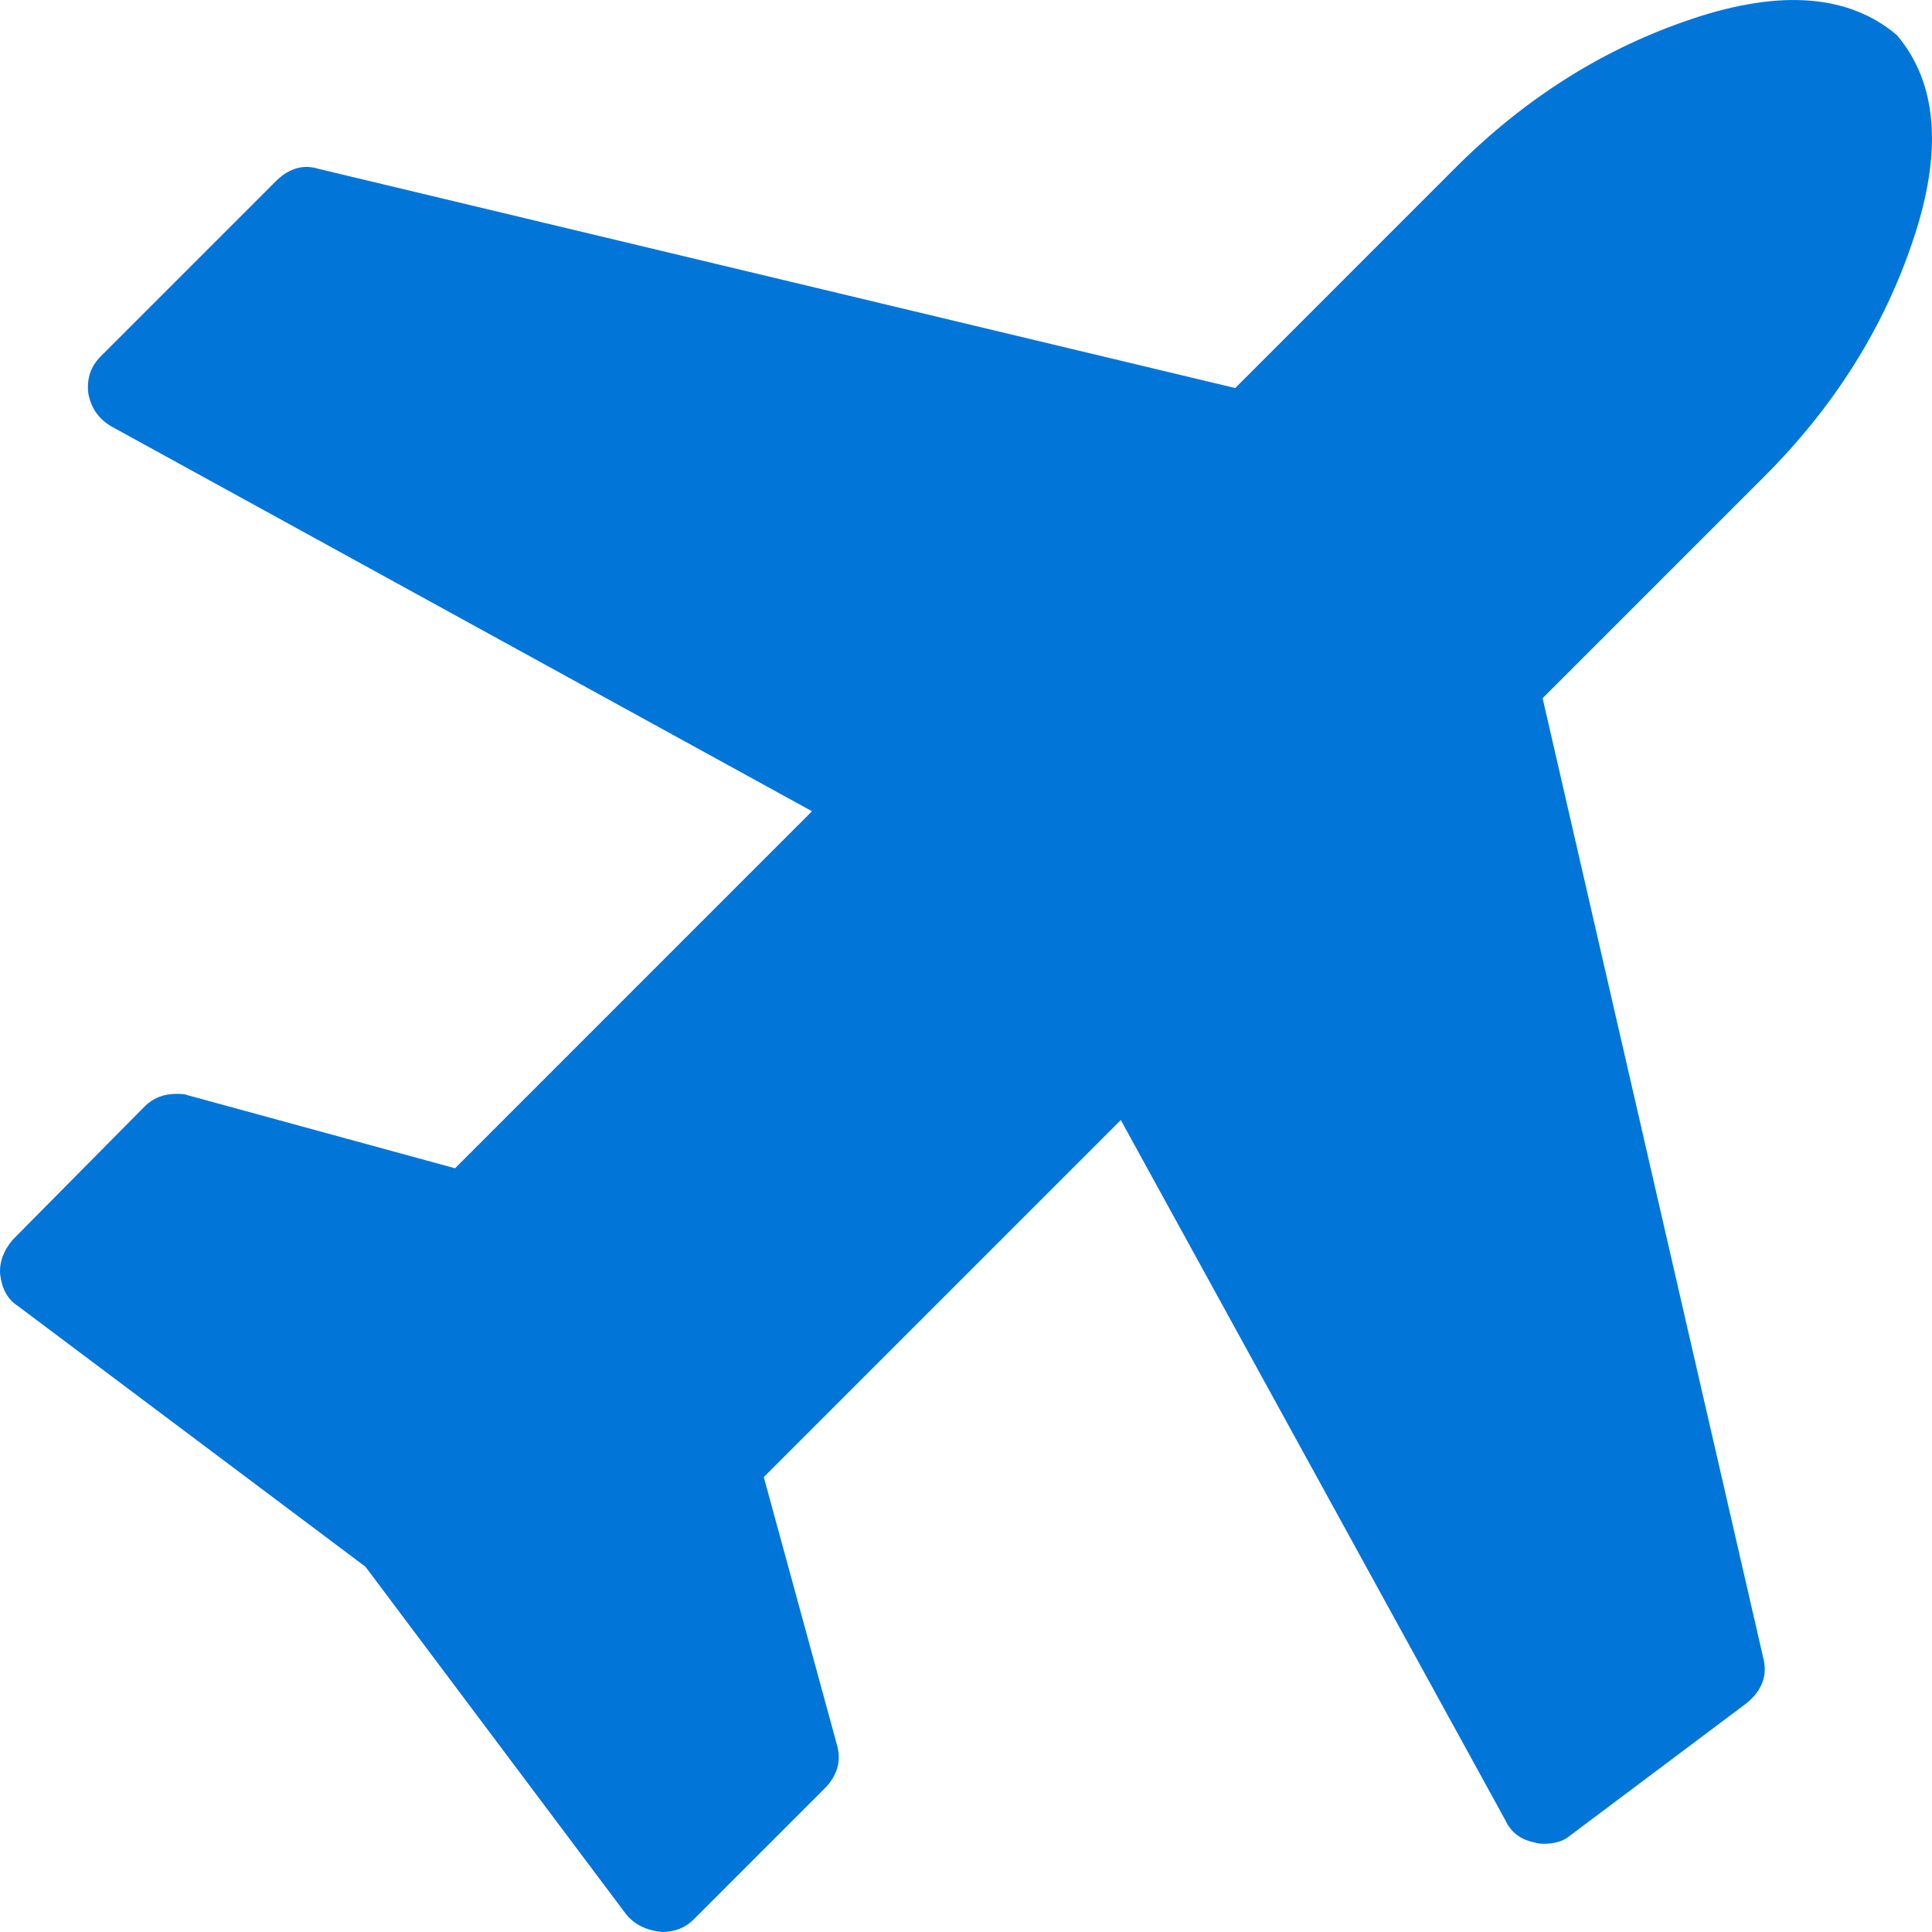
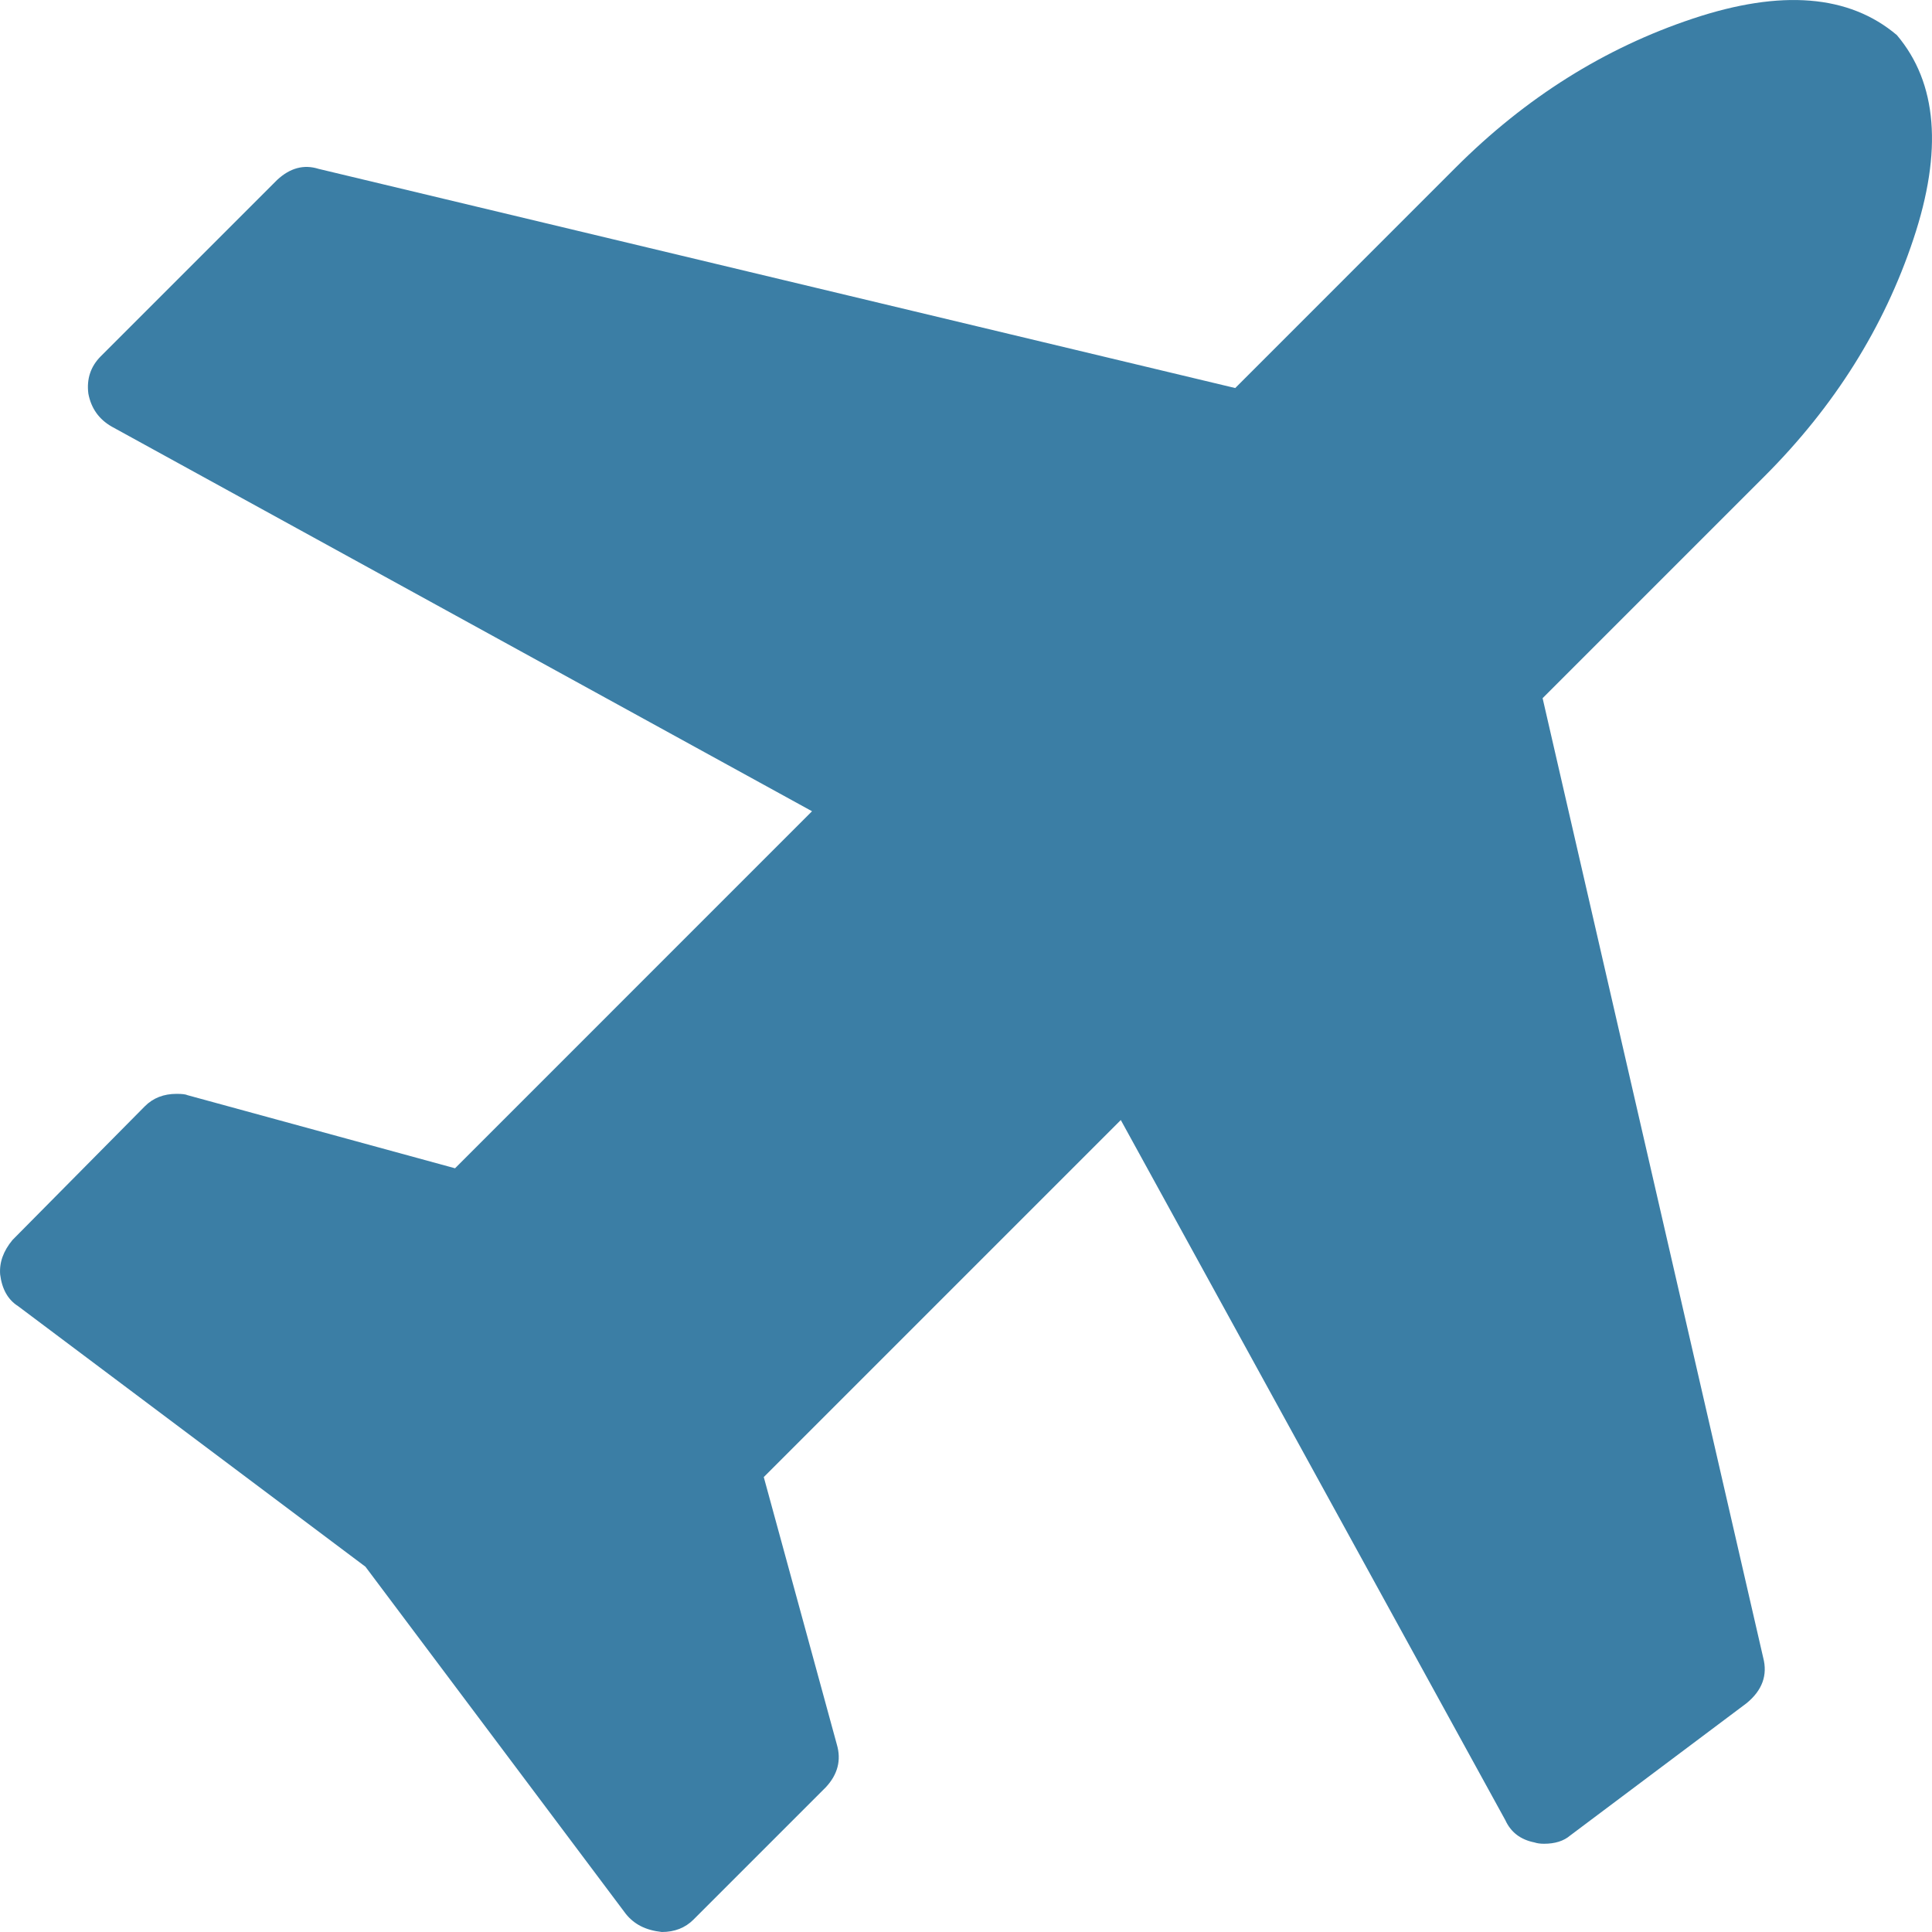
<svg xmlns="http://www.w3.org/2000/svg" width="40px" height="40px" viewBox="0 0 40 40" version="1.1">
  <defs />
  <g id="Page-1" stroke="none" stroke-width="1" fill="none" fill-rule="evenodd">
-     <g id="Container-Components" transform="translate(-700, -123)" fill="#0275D8">
+     <g id="Container-Components" transform="translate(-700, -123)" fill="#3b7ea5">
      <path d="M739.273,123.727 C740.11,124.716 740.224,126.125 739.615,127.951 C739.007,129.778 737.979,131.414 736.533,132.86 L731.938,137.455 L736.505,157.32 C736.6,157.682 736.486,157.996 736.162,158.262 L732.509,161.002 C732.376,161.116 732.195,161.173 731.967,161.173 C731.891,161.173 731.824,161.164 731.767,161.145 C731.482,161.088 731.282,160.936 731.168,160.688 L723.205,146.189 L715.813,153.581 L717.326,159.118 C717.421,159.442 717.345,159.737 717.098,160.003 L714.358,162.743 C714.187,162.914 713.968,163 713.702,163 C713.359,162.962 713.131,162.838 712.96,162.629 L707.566,155.437 L700.374,150.042 C700.164,149.909 700.041,149.69 700.003,149.386 C699.984,149.138 700.069,148.901 700.259,148.672 L702.999,145.904 C703.17,145.732 703.389,145.647 703.656,145.647 C703.77,145.647 703.846,145.656 703.884,145.675 L709.421,147.188 L716.812,139.796 L702.314,131.833 C702.048,131.681 701.886,131.452 701.829,131.148 C701.791,130.843 701.877,130.587 702.086,130.377 L705.739,126.724 C706.005,126.477 706.291,126.4 706.595,126.496 L725.574,131.034 L730.14,126.467 C731.586,125.021 733.223,123.993 735.049,123.385 C736.876,122.776 738.284,122.89 739.273,123.727 Z" id="Airplane-Icon" />
    </g>
  </g>
</svg>
